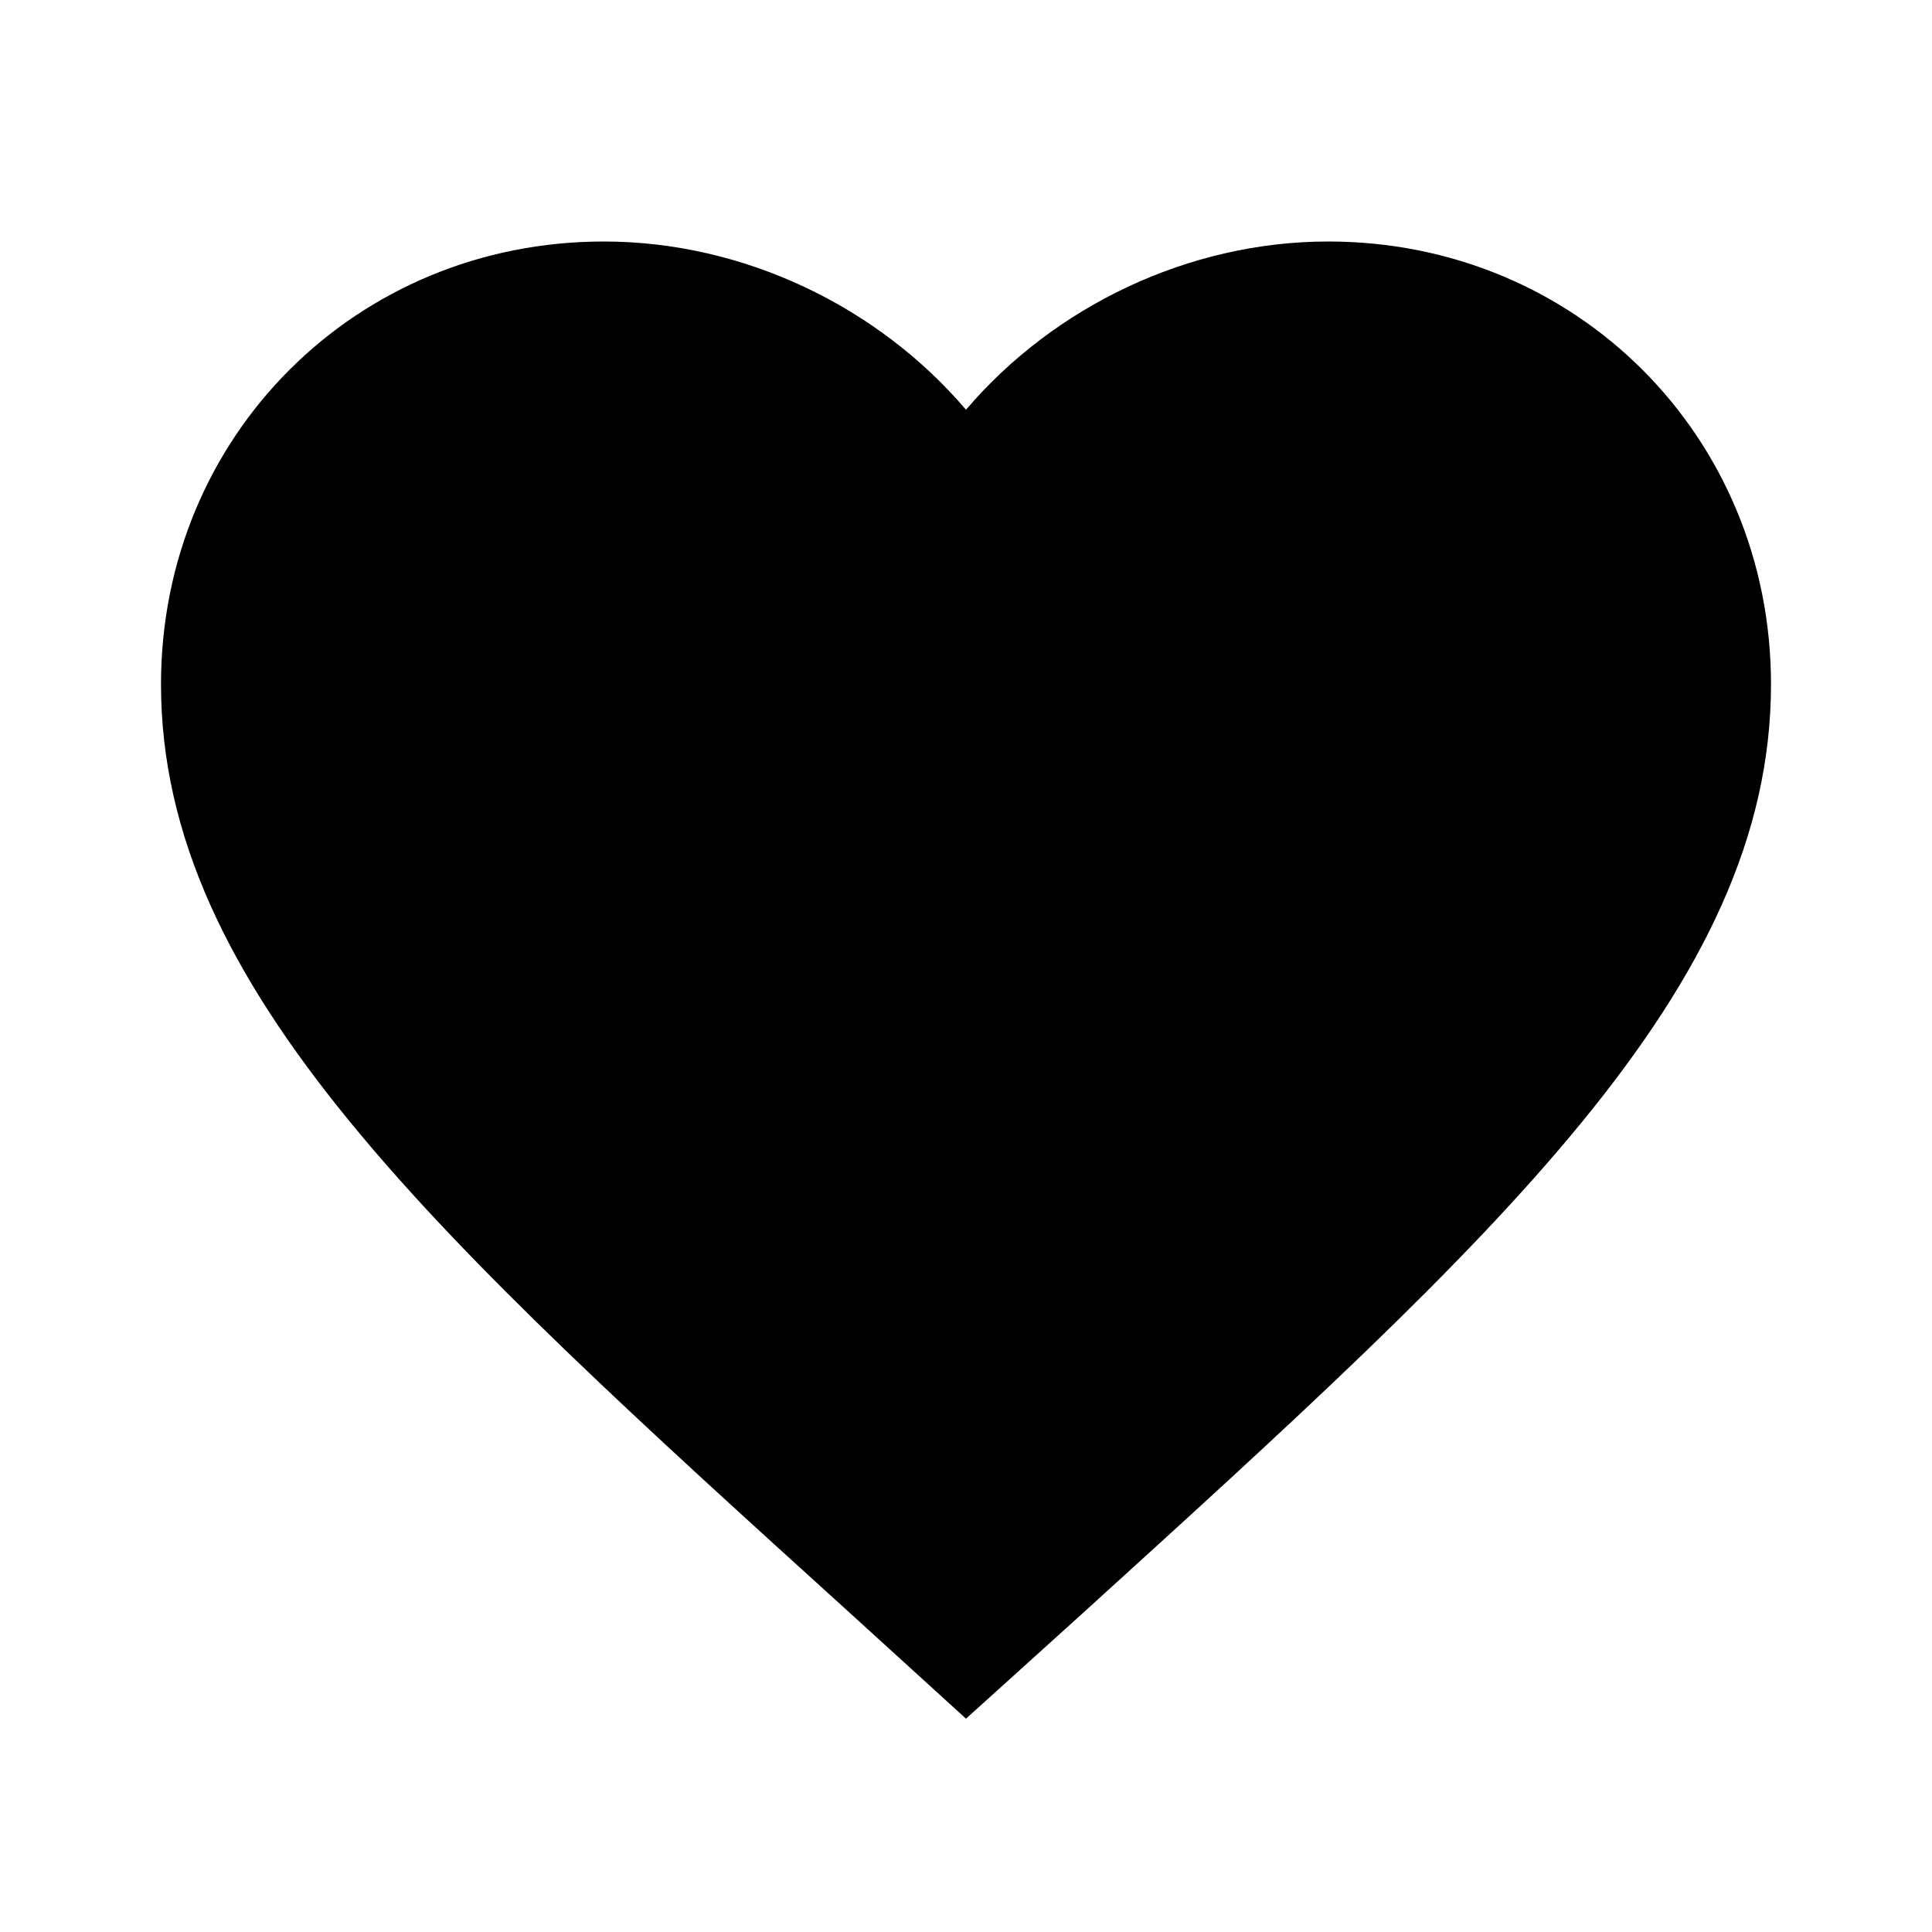
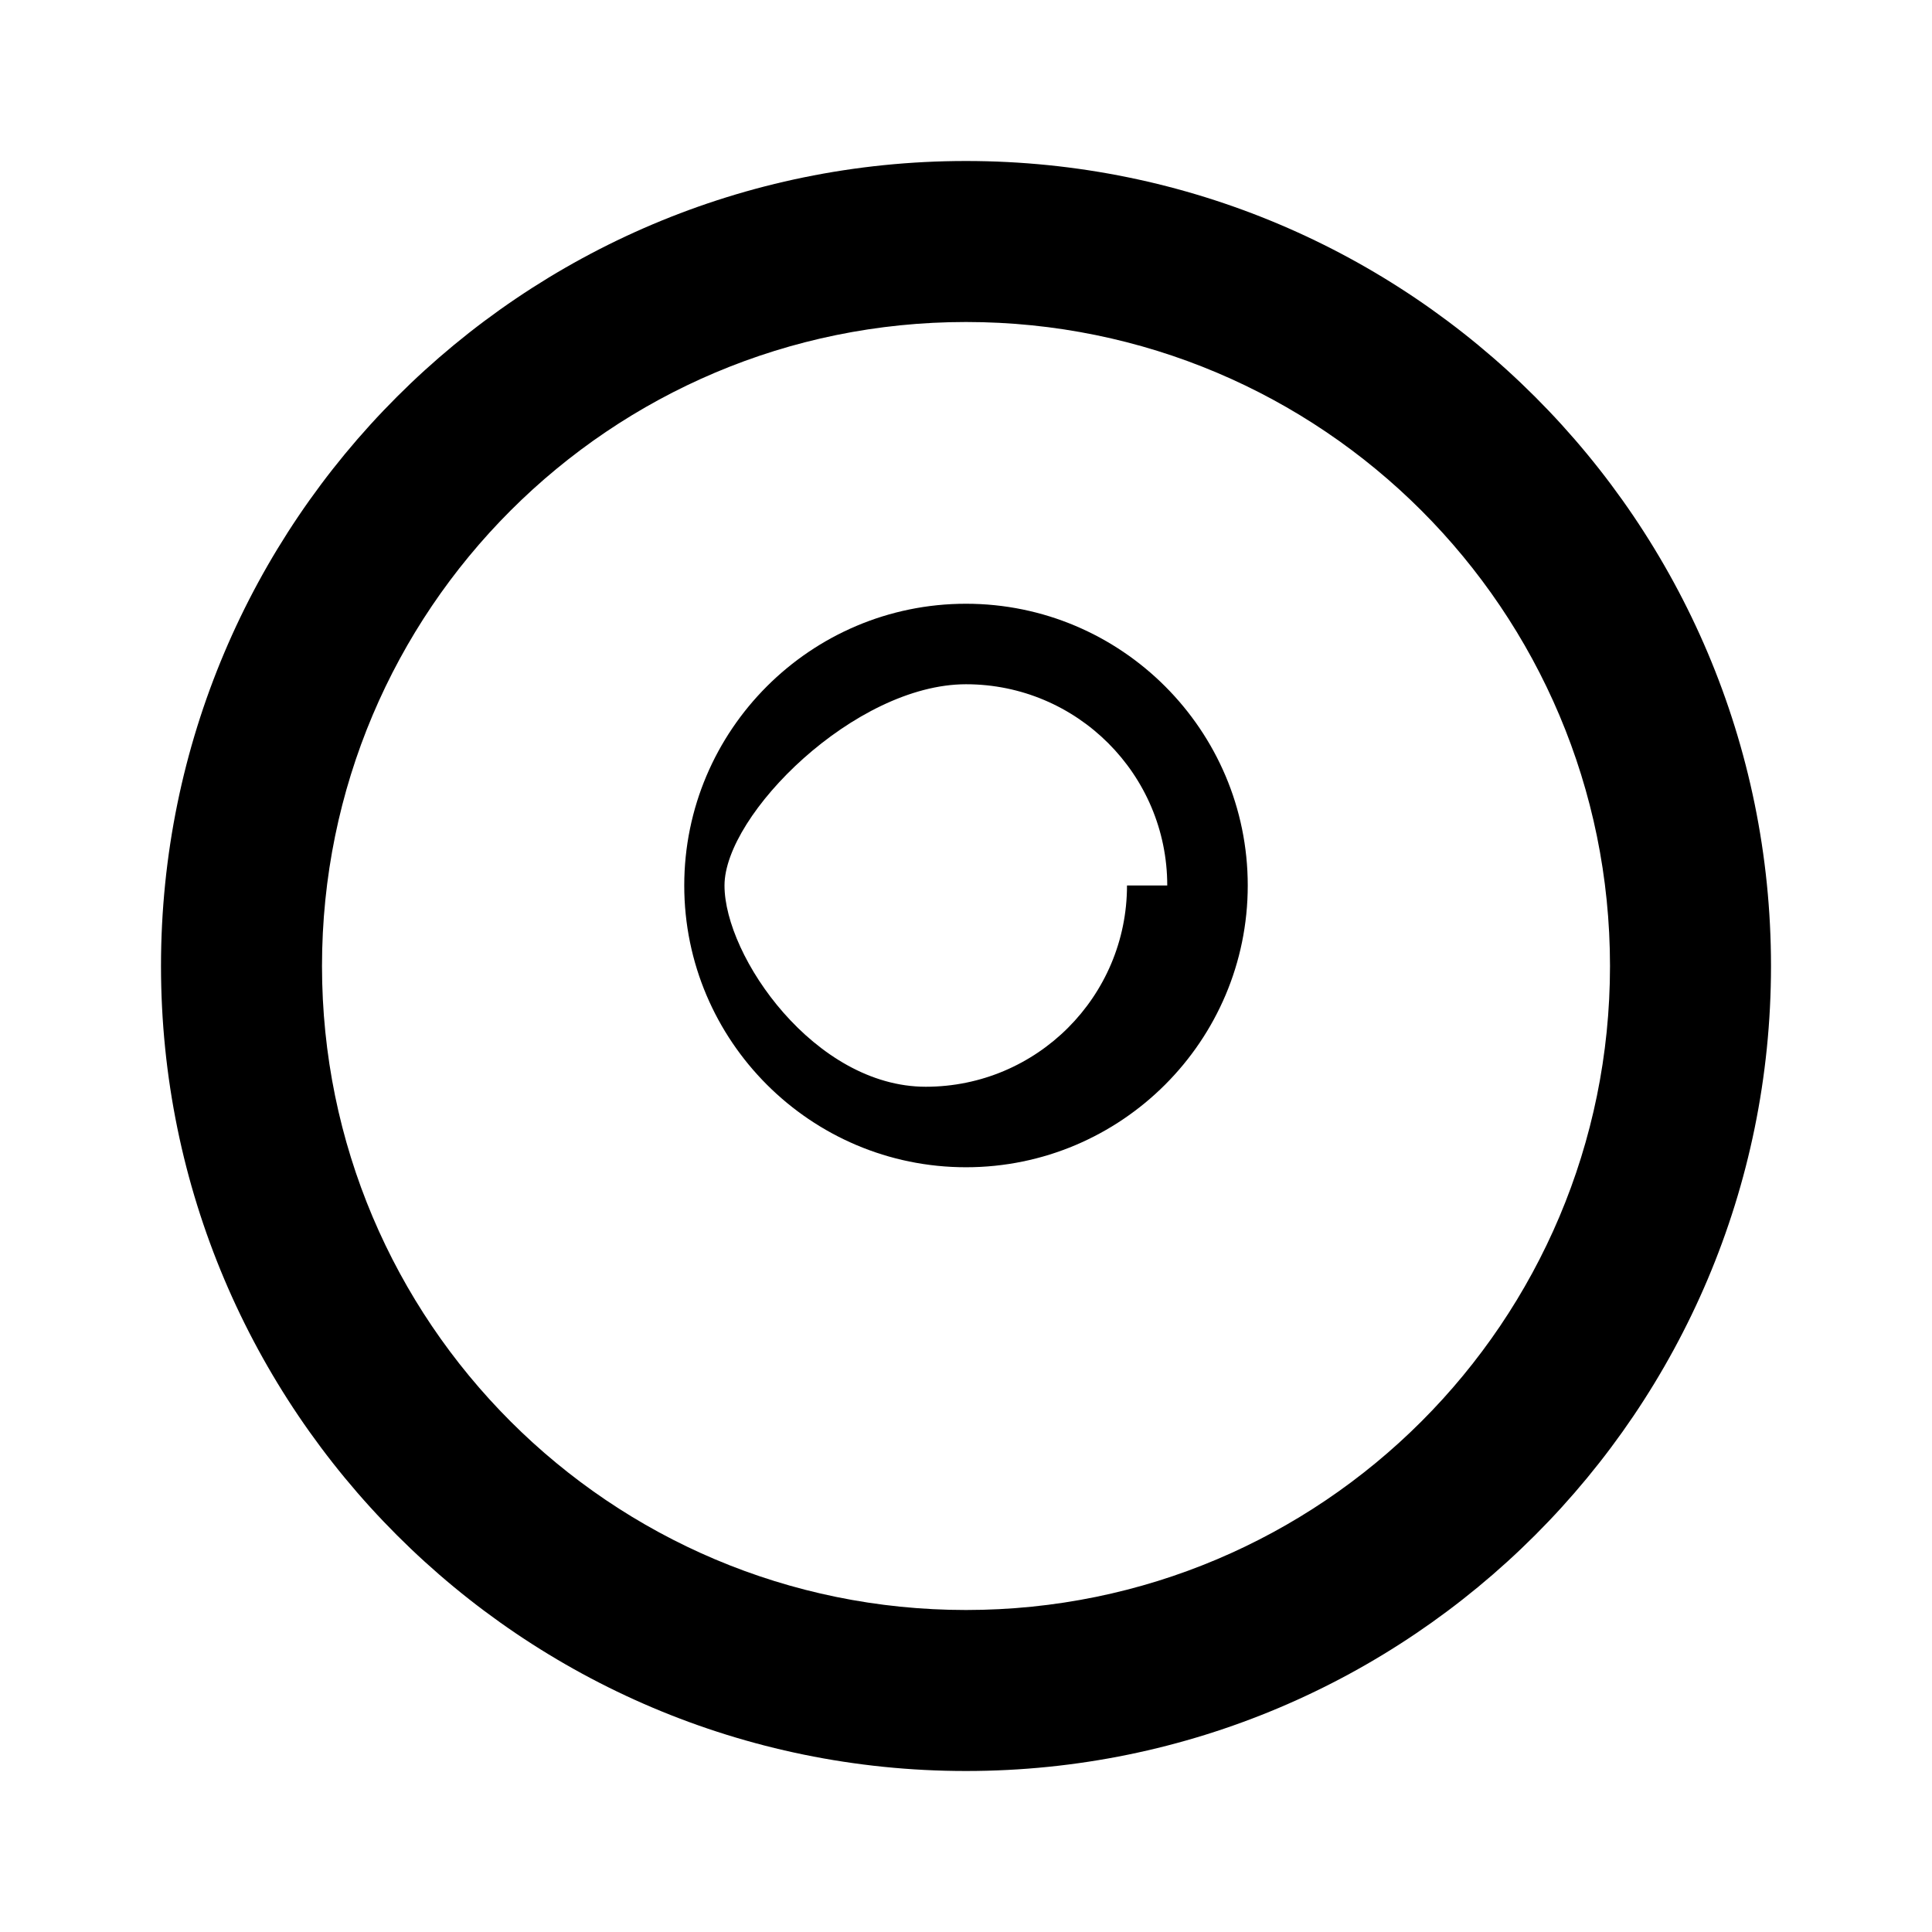
<svg xmlns="http://www.w3.org/2000/svg" viewBox="0 0 24 24">
-   <path d="M12 21.35l-1.45-1.32C5.4 15.36 2 12.28 2 8.5 2 5.42 4.42 3 7.5 3c1.74 0 3.41.81 4.5 2.09C13.09 3.81 14.76 3 16.5 3 19.58 3 22 5.42 22 8.5c0 3.78-3.4 6.86-8.55 11.54L12 21.35z" fill="black" />
+   <path d="M12 2C6.48 2 2 6.48 2 12s4.48 10 10 10 10-4.48 10-10S17.52 2 12 2zm0 18c-4.42 0-8-3.58-8-8s3.58-8 8-8 8 3.58 8 8-3.58 8-8 8zm3.5-9c0 1.93-1.57 3.5-3.5 3.5S8.5 12.93 8.5 11 10.07 7.5 12 7.5s3.5 1.57 3.5 3.5zm-1 0c0-1.38-1.12-2.5-2.5-2.5S9 10.12 9 11s1.12 2.5 2.5 2.5 2.5-1.12 2.5-2.5z" fill="black" />
</svg>
